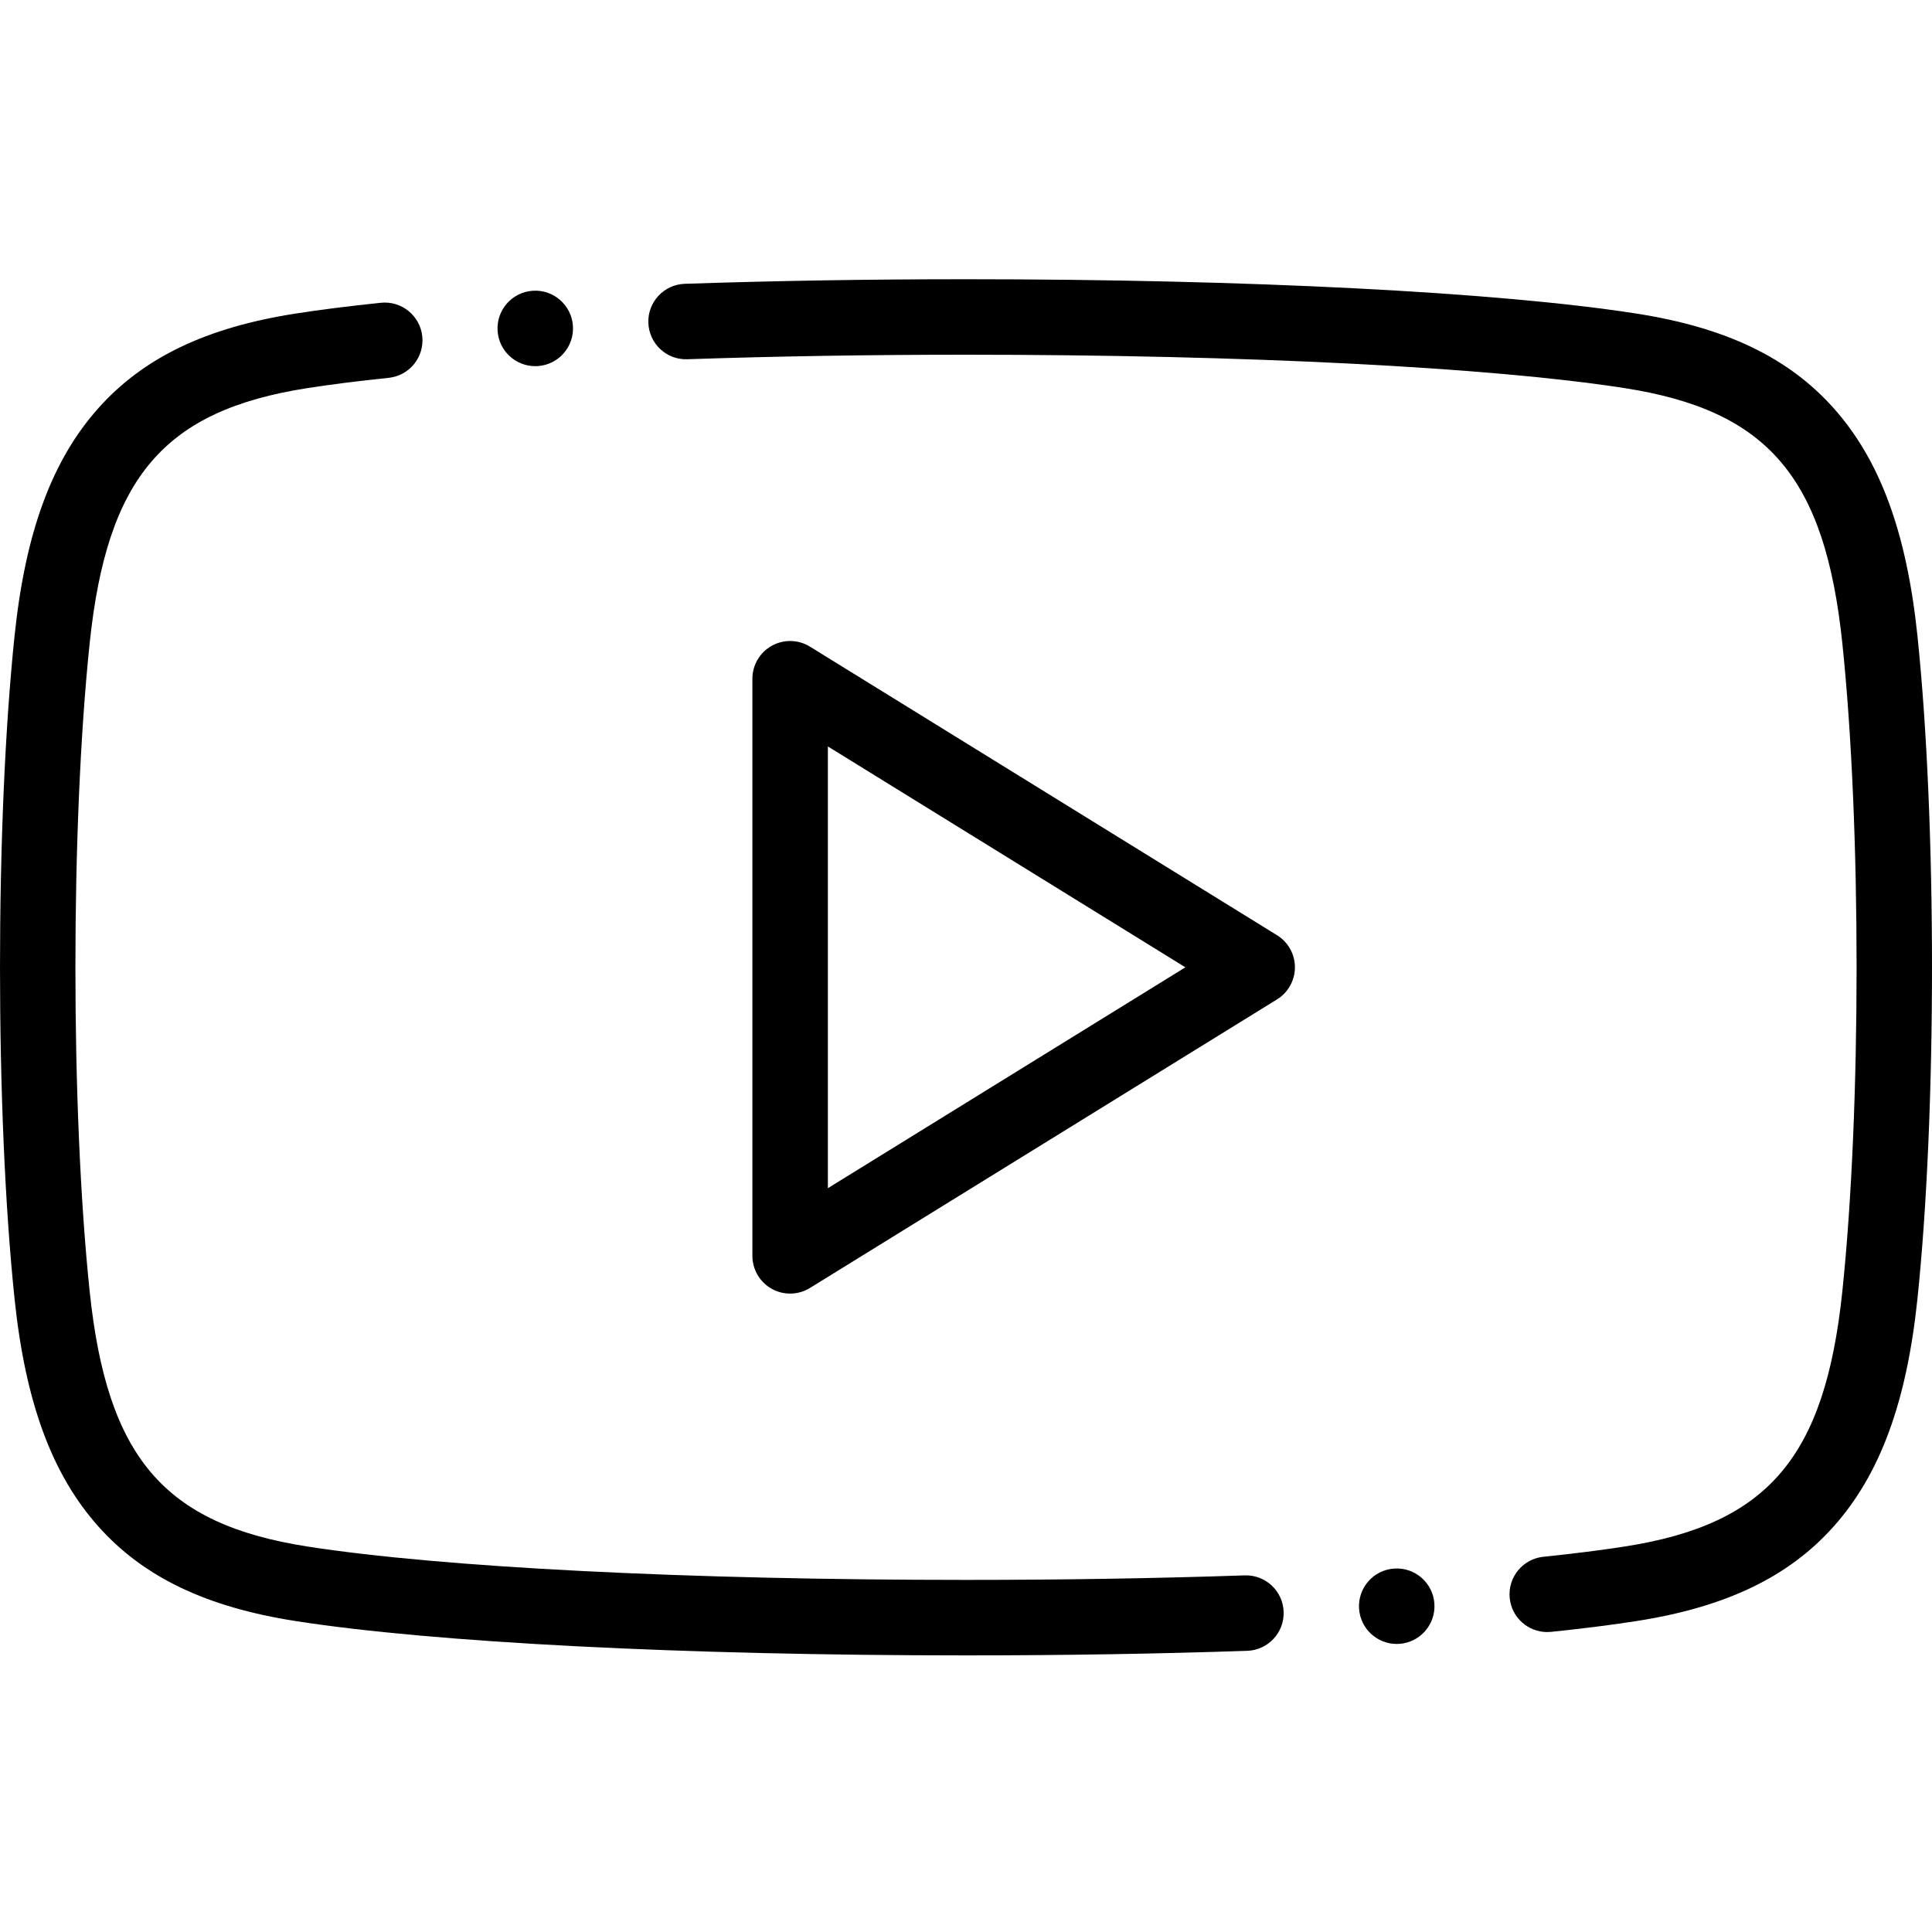
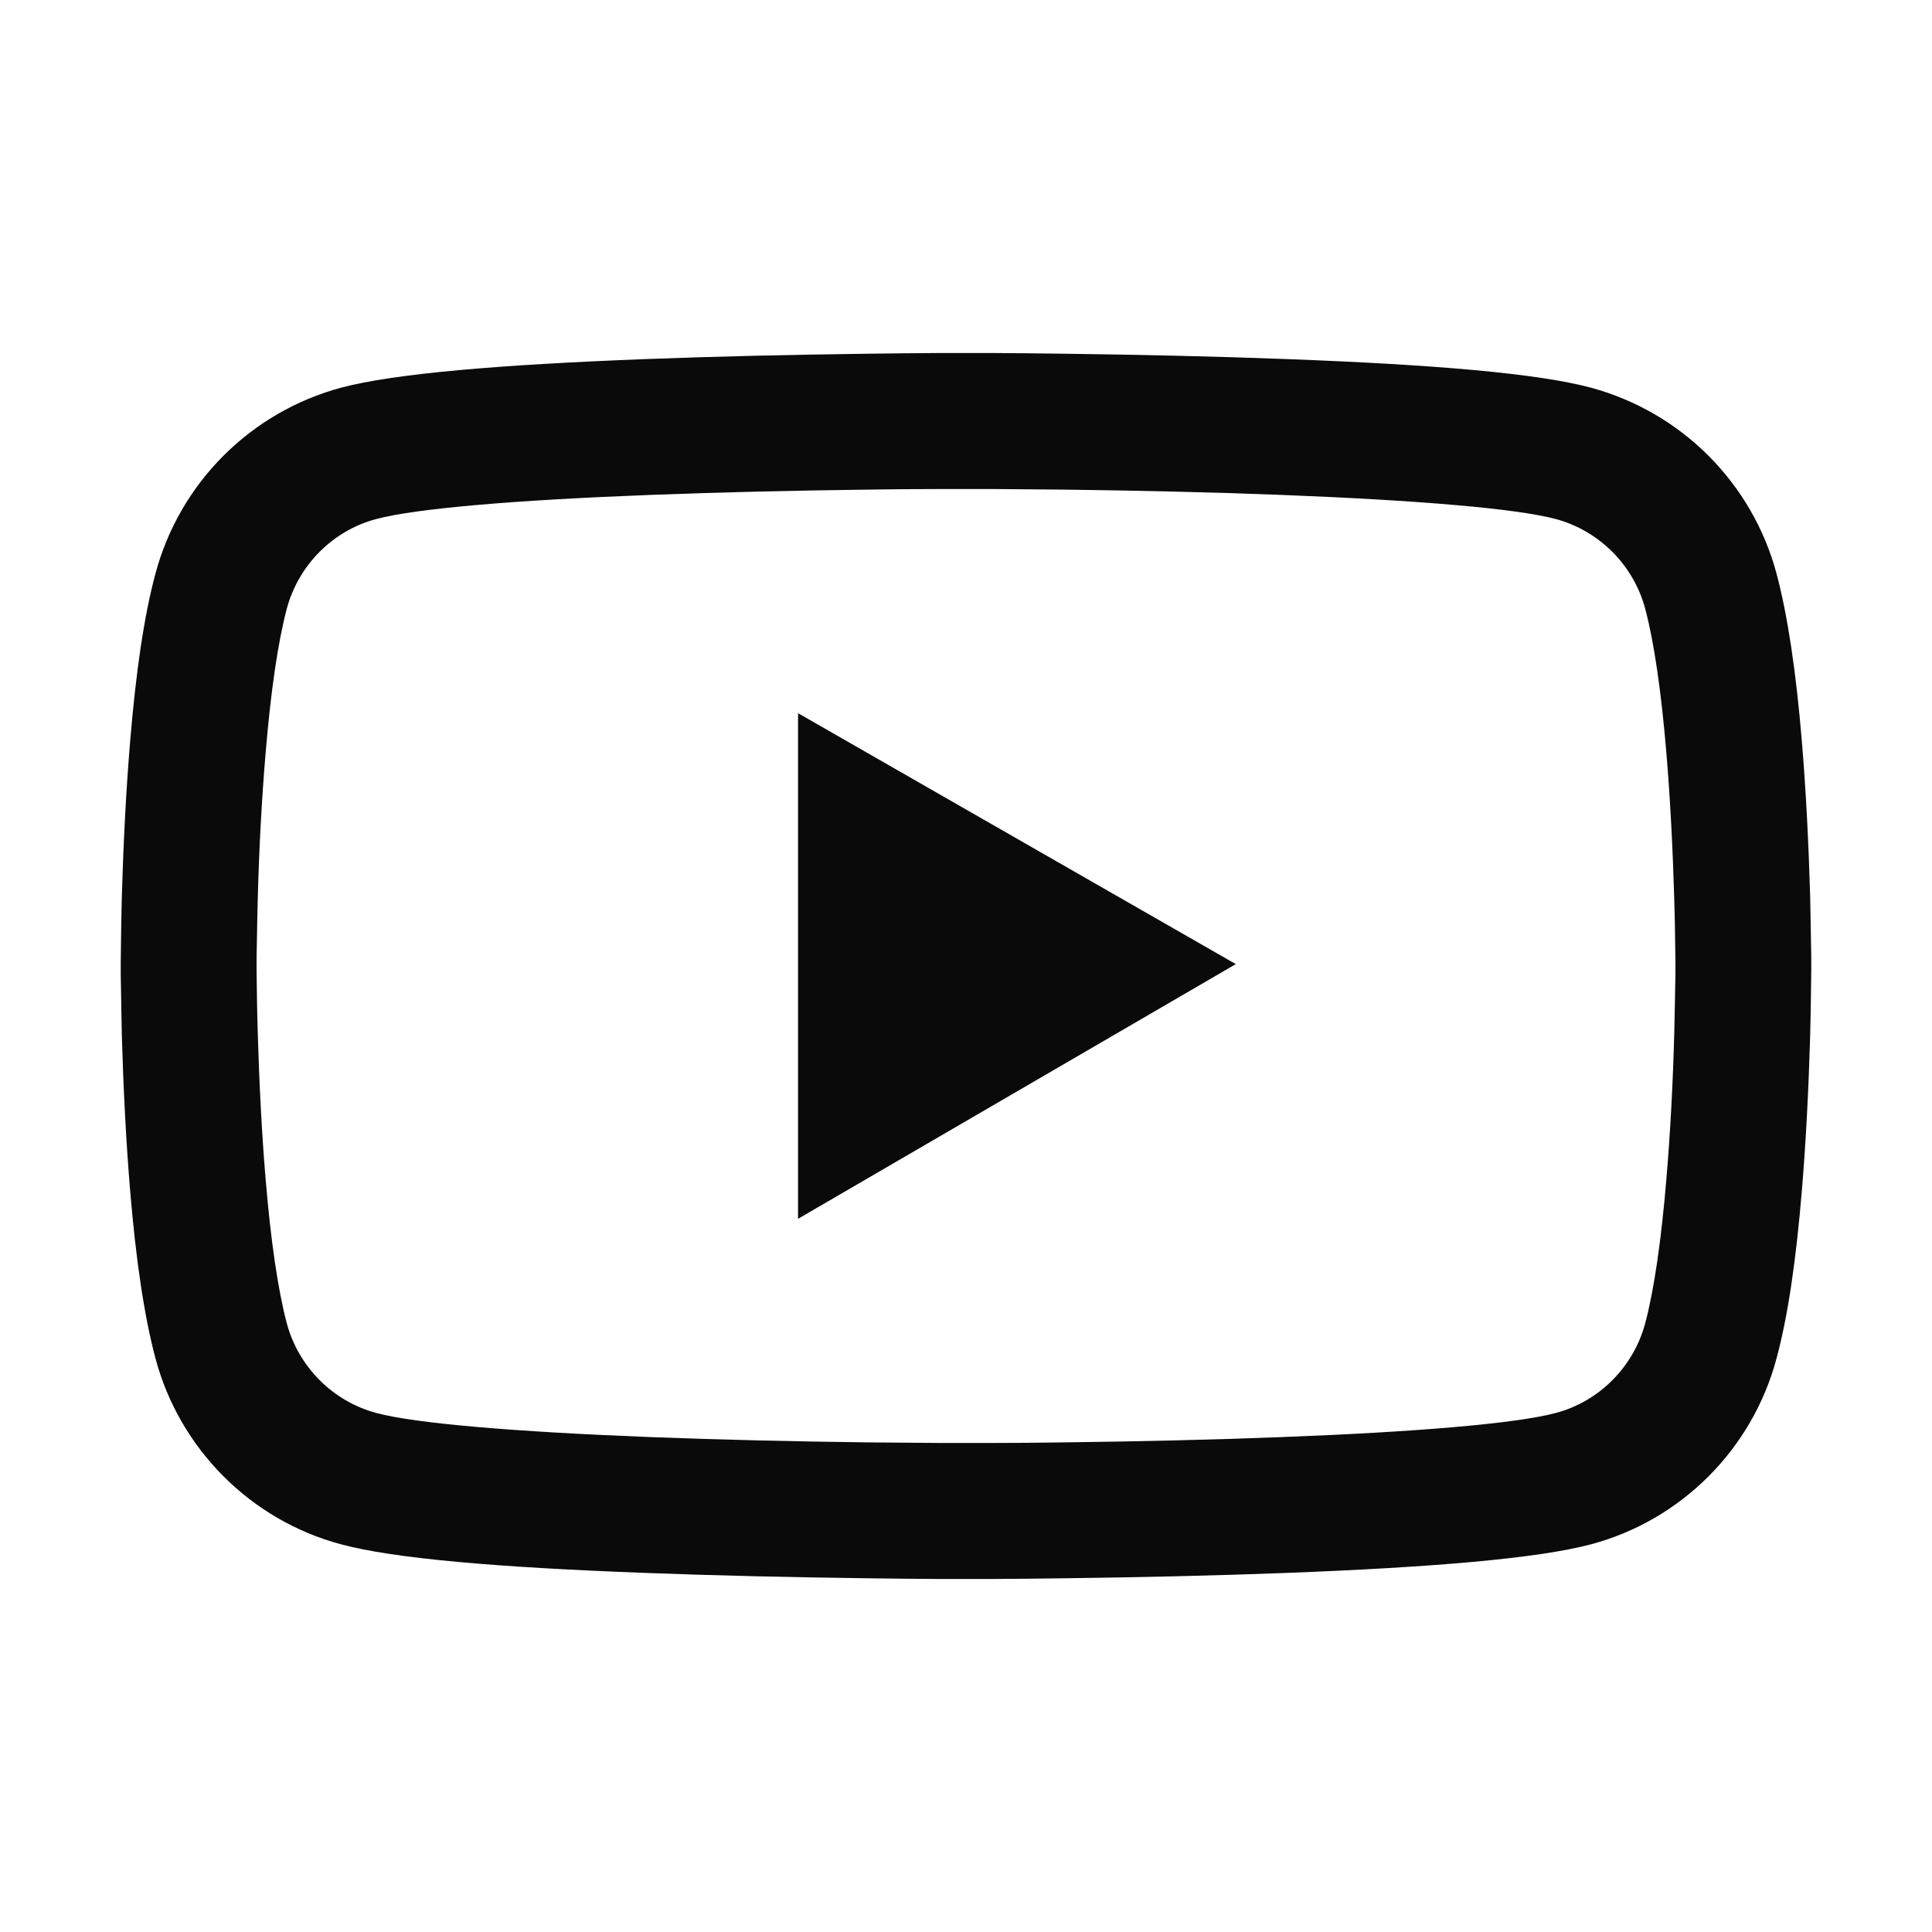
- <svg xmlns="http://www.w3.org/2000/svg" height="512pt" viewBox="0 -74 512.001 512" width="512pt">
-   <path d="m329.848 343.492c-23.492.797-48.336 1.199-73.848 1.199-73.746 0-138.996-3.309-174.551-8.852-37.988-5.922-53.082-23.621-57.688-67.629-5.035-48.148-5.035-123.582 0-171.73 4.605-44.008 19.699-61.703 57.688-67.625 6.168-.965 13.414-1.879 21.543-2.723 5.496-.57 9.488-5.484 8.918-10.98-.57-5.492-5.492-9.488-10.98-8.914-8.469.879-16.059 1.84-22.562 2.852-23.695 3.695-40.305 11.652-52.266 25.039-12.309 13.766-19.371 32.918-22.234 60.273-5.156 49.316-5.156 126.574 0 175.891 2.863 27.355 9.926 46.504 22.234 60.273 11.961 13.387 28.57 21.344 52.266 25.035 36.512 5.695 102.918 9.094 177.633 9.094 25.734 0 50.809-.406 74.523-1.211 5.52-.188 9.844-4.812 9.656-10.332-.188-5.52-4.789-9.844-10.332-9.66zm0 0" />
-   <path d="m508.133 94.402c-2.863-27.352-9.926-46.504-22.23-60.273-11.965-13.387-28.574-21.344-52.27-25.035-36.516-5.695-102.922-9.094-177.633-9.094-25.734 0-50.805.41-74.52 1.211-5.523.188-9.848 4.812-9.66 10.332.188 5.523 4.793 9.855 10.336 9.66 23.488-.797 48.336-1.199 73.848-1.199 73.738 0 138.992 3.309 174.551 8.852 37.984 5.926 53.082 23.621 57.684 67.629 5.039 48.148 5.039 123.582 0 171.73-4.602 44.008-19.699 61.703-57.684 67.629-6.168.961-13.418 1.875-21.547 2.719-5.492.57-9.484 5.484-8.914 10.98.535 5.145 4.875 8.969 9.934 8.969.348 0 .695-.02 1.047-.055 8.465-.879 16.055-1.836 22.559-2.852 23.695-3.695 40.305-11.648 52.27-25.035 12.305-13.77 19.367-32.922 22.23-60.273 5.156-49.316 5.156-126.578 0-175.895zm0 0" />
-   <path d="m338.422 173.84-123.773-76.473c-3.086-1.906-6.961-1.992-10.129-.227-3.164 1.766-5.129 5.109-5.129 8.734v152.941c0 3.625 1.965 6.969 5.129 8.734 1.52.844 3.195 1.266 4.871 1.266 1.828 0 3.648-.5 5.258-1.492l123.773-76.469c2.949-1.824 4.746-5.043 4.746-8.508 0-3.469-1.797-6.688-4.746-8.508zm-119.027 67.043v-117.07l94.742 58.535zm0 0" />
-   <path d="m141.844 23.035c.223 0 .449-.008.676-.02 5.512-.367 9.68-5.133 9.312-10.645-.367-5.512-5.141-9.688-10.645-9.316h-.008c-5.512.367-9.676 5.133-9.309 10.645.352 5.285 4.75 9.336 9.973 9.336zm0 0" />
-   <path d="m369.484 341.684c-5.512.363-9.684 5.129-9.316 10.641.352 5.285 4.75 9.336 9.969 9.336.227 0 .449-.008.676-.02h.008c5.512-.367 9.676-5.133 9.309-10.645-.367-5.512-5.125-9.676-10.645-9.312zm0 0" />
+ <svg xmlns="http://www.w3.org/2000/svg" width="40" height="40" viewBox="0 0 40 40" fill="none">
+   <path d="M37.5 19.891C37.5 19.805 37.5 19.707 37.496 19.594C37.492 19.277 37.484 18.922 37.477 18.543C37.445 17.453 37.391 16.367 37.305 15.344C37.188 13.934 37.016 12.758 36.781 11.875C36.534 10.954 36.049 10.114 35.375 9.438C34.701 8.763 33.862 8.277 32.941 8.027C31.836 7.73 29.672 7.547 26.625 7.434C25.176 7.379 23.625 7.344 22.074 7.324C21.531 7.316 21.027 7.312 20.574 7.309H19.426C18.973 7.312 18.469 7.316 17.926 7.324C16.375 7.344 14.824 7.379 13.375 7.434C10.328 7.551 8.16 7.734 7.059 8.027C6.138 8.276 5.298 8.762 4.624 9.438C3.95 10.113 3.465 10.953 3.219 11.875C2.98 12.758 2.812 13.934 2.695 15.344C2.609 16.367 2.555 17.453 2.523 18.543C2.512 18.922 2.508 19.277 2.504 19.594C2.504 19.707 2.5 19.805 2.5 19.891V20.109C2.5 20.195 2.5 20.293 2.504 20.406C2.508 20.723 2.516 21.078 2.523 21.457C2.555 22.547 2.609 23.633 2.695 24.656C2.812 26.066 2.984 27.242 3.219 28.125C3.719 29.996 5.188 31.473 7.059 31.973C8.16 32.27 10.328 32.453 13.375 32.566C14.824 32.621 16.375 32.656 17.926 32.676C18.469 32.684 18.973 32.688 19.426 32.691H20.574C21.027 32.688 21.531 32.684 22.074 32.676C23.625 32.656 25.176 32.621 26.625 32.566C29.672 32.449 31.84 32.266 32.941 31.973C34.812 31.473 36.281 30 36.781 28.125C37.02 27.242 37.188 26.066 37.305 24.656C37.391 23.633 37.445 22.547 37.477 21.457C37.488 21.078 37.492 20.723 37.496 20.406C37.496 20.293 37.5 20.195 37.5 20.109V19.891V19.891ZM34.688 20.094C34.688 20.176 34.688 20.266 34.684 20.371C34.68 20.676 34.672 21.012 34.664 21.375C34.637 22.414 34.582 23.453 34.5 24.418C34.395 25.676 34.246 26.707 34.062 27.398C33.82 28.301 33.109 29.016 32.211 29.254C31.391 29.473 29.324 29.648 26.516 29.754C25.094 29.809 23.562 29.844 22.035 29.863C21.5 29.871 21.004 29.875 20.559 29.875H19.441L17.965 29.863C16.438 29.844 14.91 29.809 13.484 29.754C10.676 29.645 8.605 29.473 7.789 29.254C6.891 29.012 6.18 28.301 5.938 27.398C5.754 26.707 5.605 25.676 5.5 24.418C5.418 23.453 5.367 22.414 5.336 21.375C5.324 21.012 5.32 20.672 5.316 20.371C5.316 20.266 5.312 20.172 5.312 20.094V19.906C5.312 19.824 5.312 19.734 5.316 19.629C5.32 19.324 5.328 18.988 5.336 18.625C5.363 17.586 5.418 16.547 5.5 15.582C5.605 14.324 5.754 13.293 5.938 12.602C6.18 11.699 6.891 10.984 7.789 10.746C8.609 10.527 10.676 10.352 13.484 10.246C14.906 10.191 16.438 10.156 17.965 10.137C18.5 10.129 18.996 10.125 19.441 10.125H20.559L22.035 10.137C23.562 10.156 25.09 10.191 26.516 10.246C29.324 10.355 31.395 10.527 32.211 10.746C33.109 10.988 33.82 11.699 34.062 12.602C34.246 13.293 34.395 14.324 34.5 15.582C34.582 16.547 34.633 17.586 34.664 18.625C34.676 18.988 34.68 19.328 34.684 19.629C34.684 19.734 34.688 19.828 34.688 19.906V20.094ZM16.523 25.234L25.586 19.961L16.523 14.766V25.234Z" fill="#0A0A0A" />
</svg>
